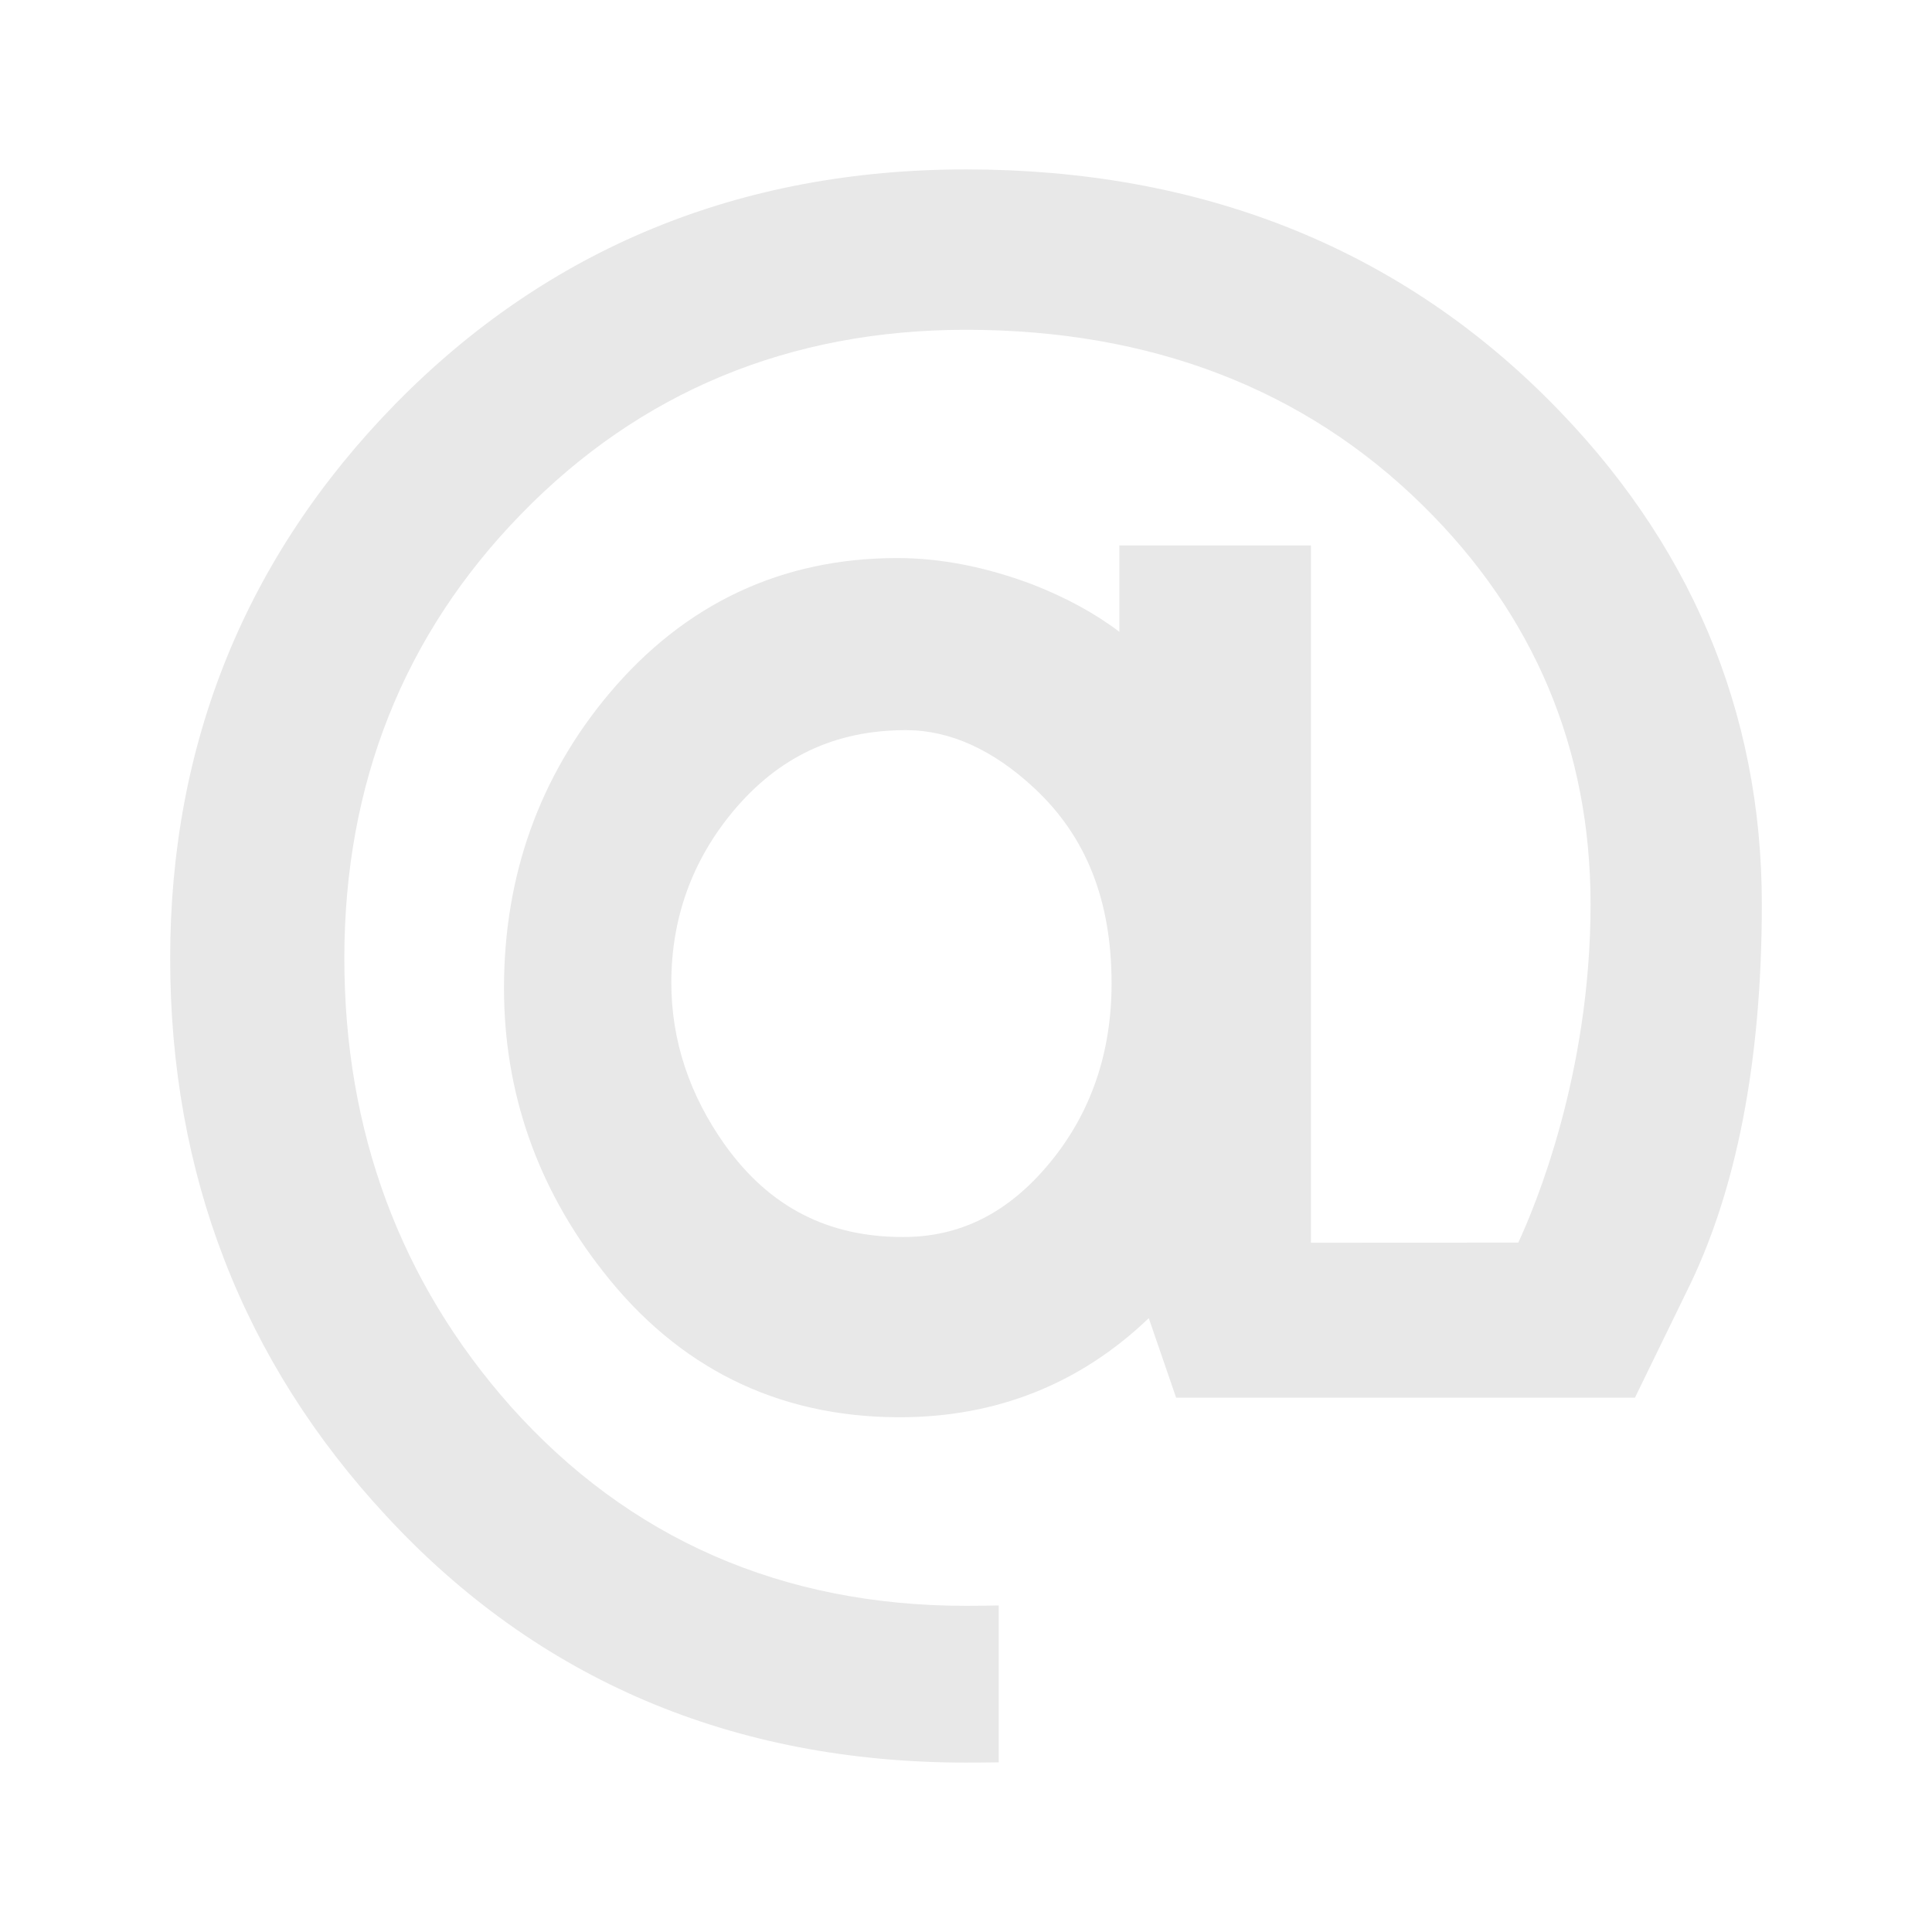
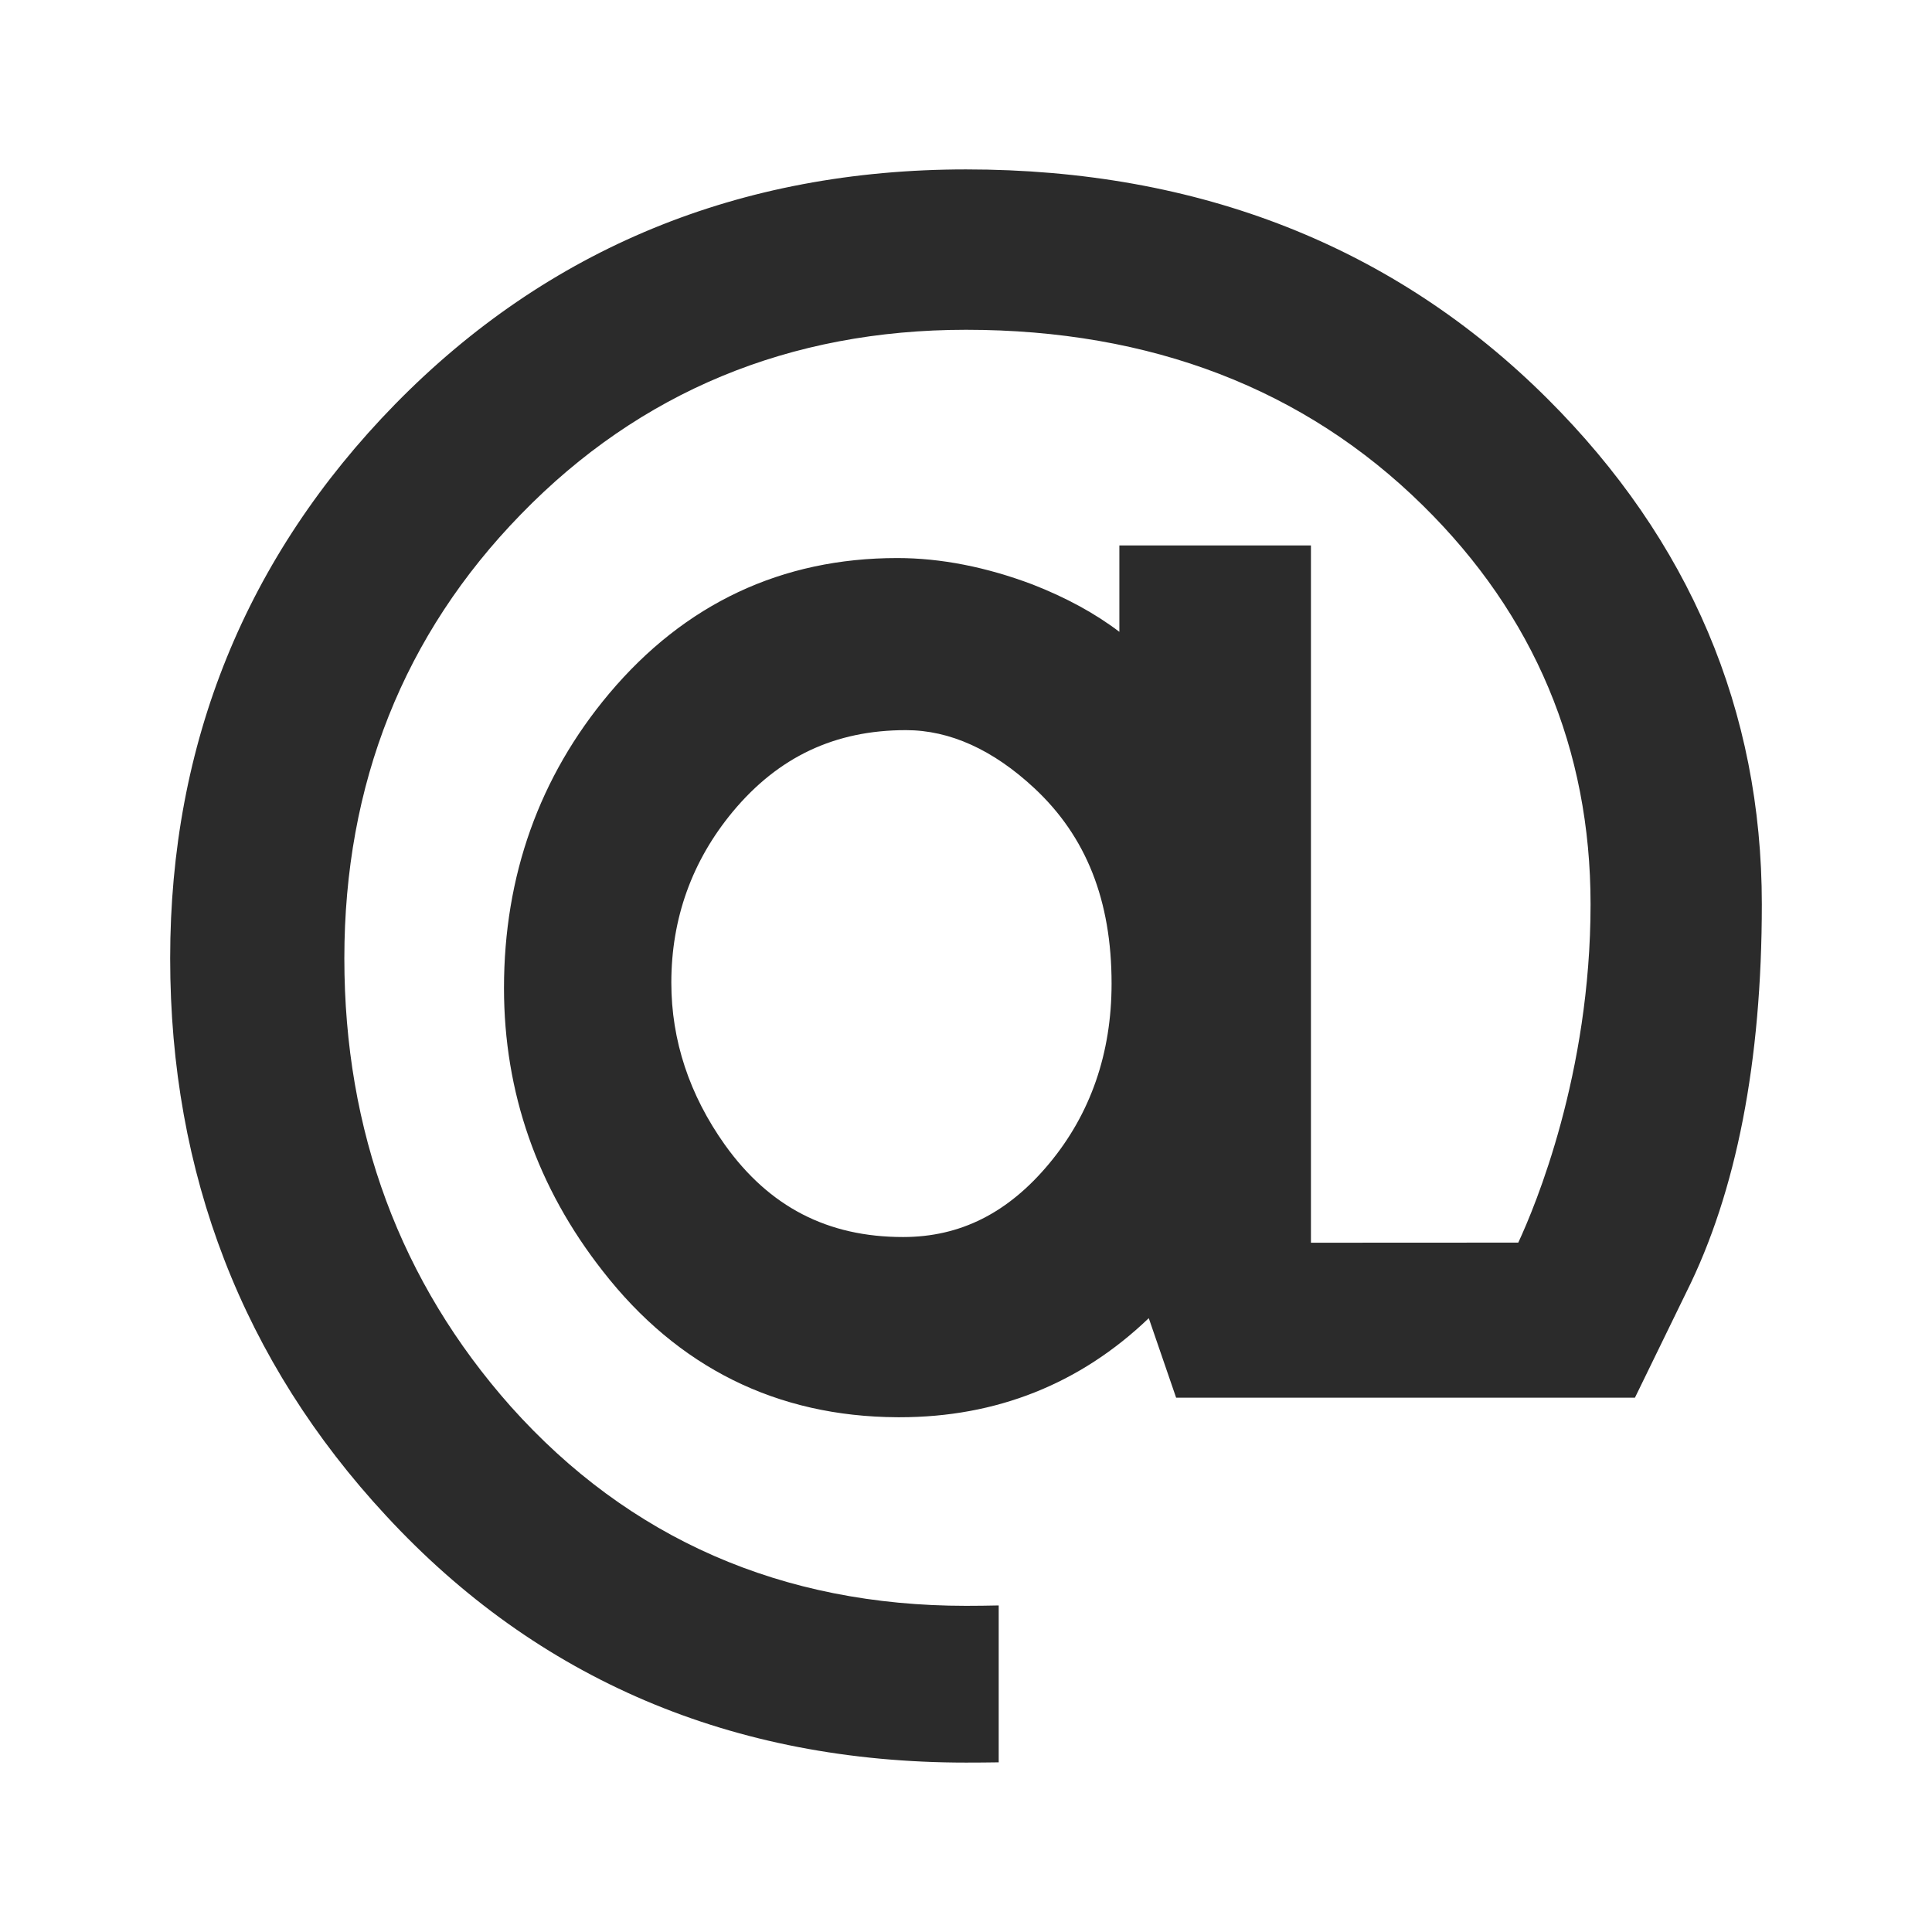
<svg xmlns="http://www.w3.org/2000/svg" version="1.1" id="Layer_2" x="0px" y="0px" width="512px" height="512px" viewBox="0 0 512 512" style="enable-background:new 0 0 512 512;" xml:space="preserve">
-   <path fill="#e8e8e8" d="M410.045,105.617C369.596,65.326,317.768,44.896,256,44.896c-59.924,0-110.818,20.926-151.27,62.2  c-39.568,40.446-59.633,89.861-59.633,146.872c0,57.12,19.258,106.825,57.229,147.727c40.119,43.402,91.822,65.408,153.674,65.408  c2.891,0,5.781-0.023,8.668-0.067v-41.578c-2.887,0.061-5.776,0.103-8.668,0.103c-48.709,0-89.295-17.77-120.621-52.802  c-29.279-32.989-44.125-72.955-44.125-118.79c0-46.221,15.74-85.809,46.791-117.669C169.566,103.85,209.254,87.396,256,87.396  c49.002,0,89.748,15.676,121.111,46.595c29.465,28.993,44.404,64.536,44.404,105.64c0,45.003-14.664,80.011-19.156,89.674  l-54.947,0.027V144.543h-50.768v22.9c-6.383-4.861-14.082-9.067-22.979-12.541c-12.314-4.654-24.383-7.014-35.871-7.014  c-30.641,0-56.344,12.097-76.396,35.958c-18.471,22.014-27.836,48.259-27.836,78.008c0,27.633,8.813,52.872,26.182,75  c19.881,25.534,46.133,38.563,78.021,38.728l0.662,0.002c25.625,0,47.818-8.832,66.01-26.255l7.25,21.078h121.586l13.615-27.937  c13.279-26.55,20.014-61.15,20.014-102.84C466.902,188.305,447.773,143.216,410.045,105.617z M278.041,308.361  c-10.895,13.098-23.559,19.465-38.721,19.465c-20.01,0-35.455-7.992-47.209-24.423c-9.424-13.246-14.203-27.707-14.203-42.981  c0-17.038,5.479-32.285,16.281-45.312c12.102-14.545,27.117-21.616,45.9-21.616c11.621,0,23.07,5.177,34.027,15.386  c13.77,12.833,20.463,29.771,20.463,51.781C294.58,279.121,289.016,295.17,278.041,308.361z" />
+   <path fill="#2b2b2b" d="M410.045,105.617C369.596,65.326,317.768,44.896,256,44.896c-59.924,0-110.818,20.926-151.27,62.2  c-39.568,40.446-59.633,89.861-59.633,146.872c0,57.12,19.258,106.825,57.229,147.727c40.119,43.402,91.822,65.408,153.674,65.408  c2.891,0,5.781-0.023,8.668-0.067v-41.578c-2.887,0.061-5.776,0.103-8.668,0.103c-48.709,0-89.295-17.77-120.621-52.802  c-29.279-32.989-44.125-72.955-44.125-118.79c0-46.221,15.74-85.809,46.791-117.669C169.566,103.85,209.254,87.396,256,87.396  c49.002,0,89.748,15.676,121.111,46.595c29.465,28.993,44.404,64.536,44.404,105.64c0,45.003-14.664,80.011-19.156,89.674  l-54.947,0.027V144.543h-50.768v22.9c-6.383-4.861-14.082-9.067-22.979-12.541c-12.314-4.654-24.383-7.014-35.871-7.014  c-30.641,0-56.344,12.097-76.396,35.958c-18.471,22.014-27.836,48.259-27.836,78.008c0,27.633,8.813,52.872,26.182,75  c19.881,25.534,46.133,38.563,78.021,38.728l0.662,0.002c25.625,0,47.818-8.832,66.01-26.255l7.25,21.078h121.586l13.615-27.937  c13.279-26.55,20.014-61.15,20.014-102.84C466.902,188.305,447.773,143.216,410.045,105.617z M278.041,308.361  c-10.895,13.098-23.559,19.465-38.721,19.465c-20.01,0-35.455-7.992-47.209-24.423c-9.424-13.246-14.203-27.707-14.203-42.981  c0-17.038,5.479-32.285,16.281-45.312c12.102-14.545,27.117-21.616,45.9-21.616c11.621,0,23.07,5.177,34.027,15.386  c13.77,12.833,20.463,29.771,20.463,51.781C294.58,279.121,289.016,295.17,278.041,308.361z" />
</svg>
